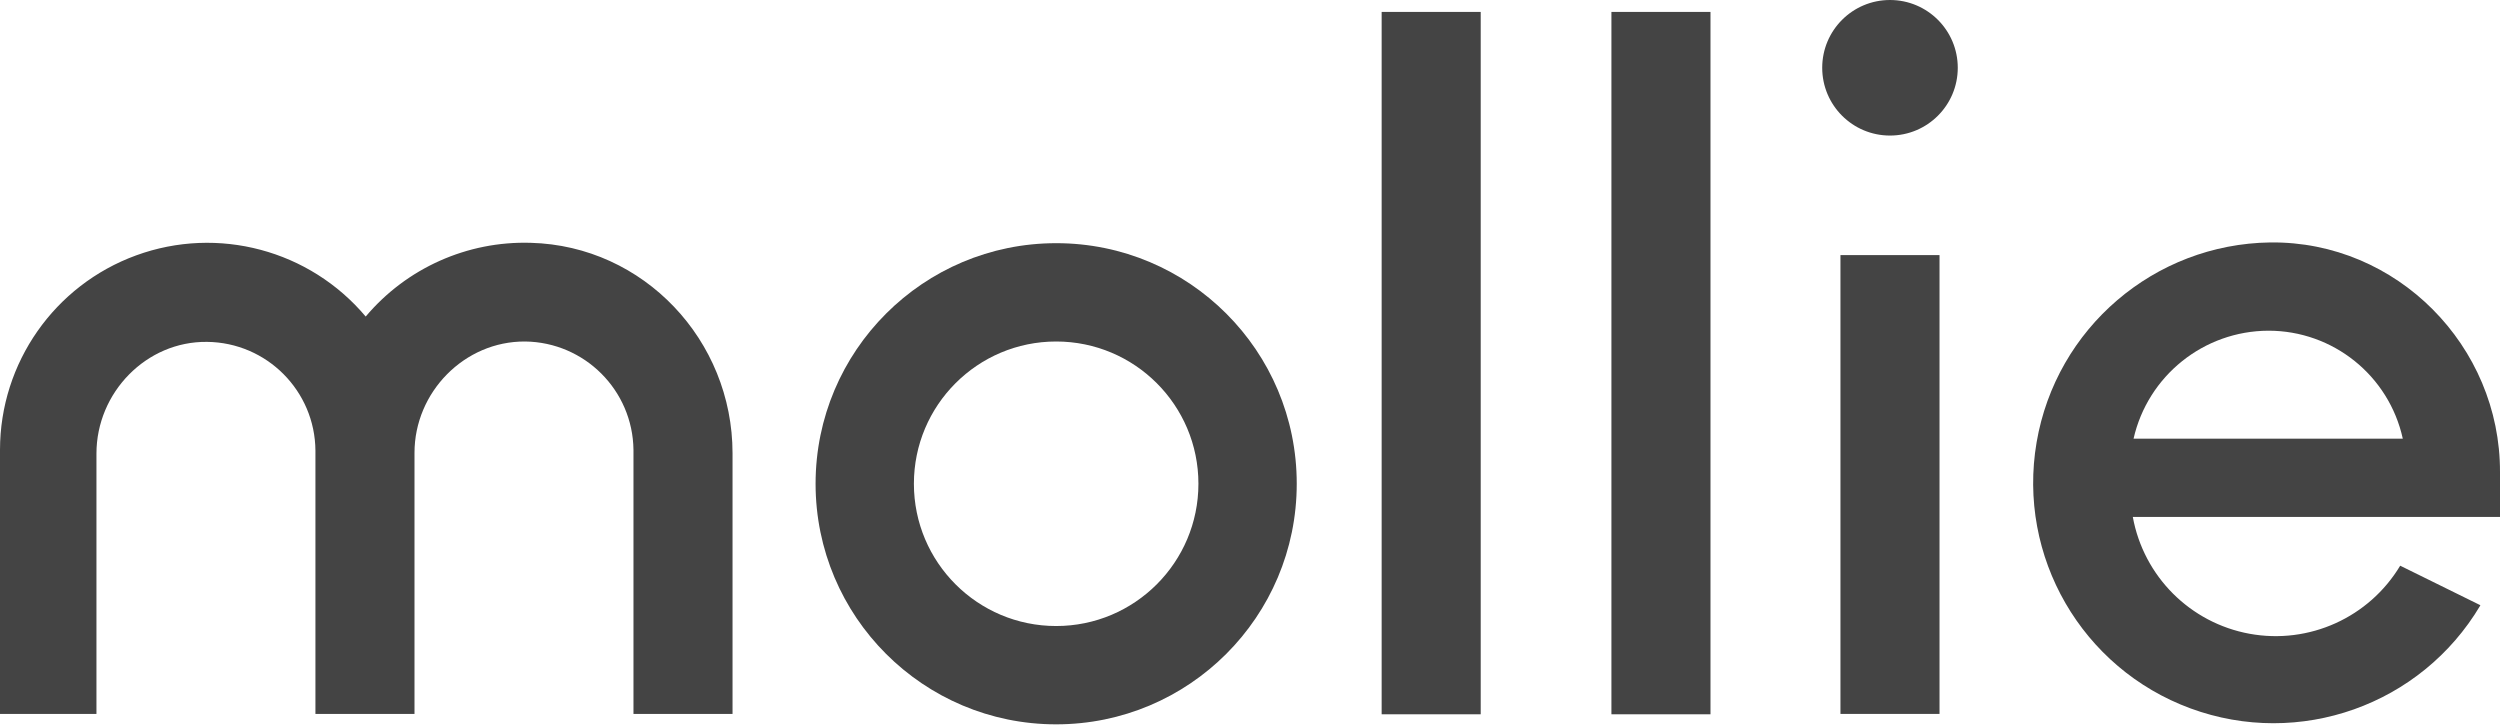
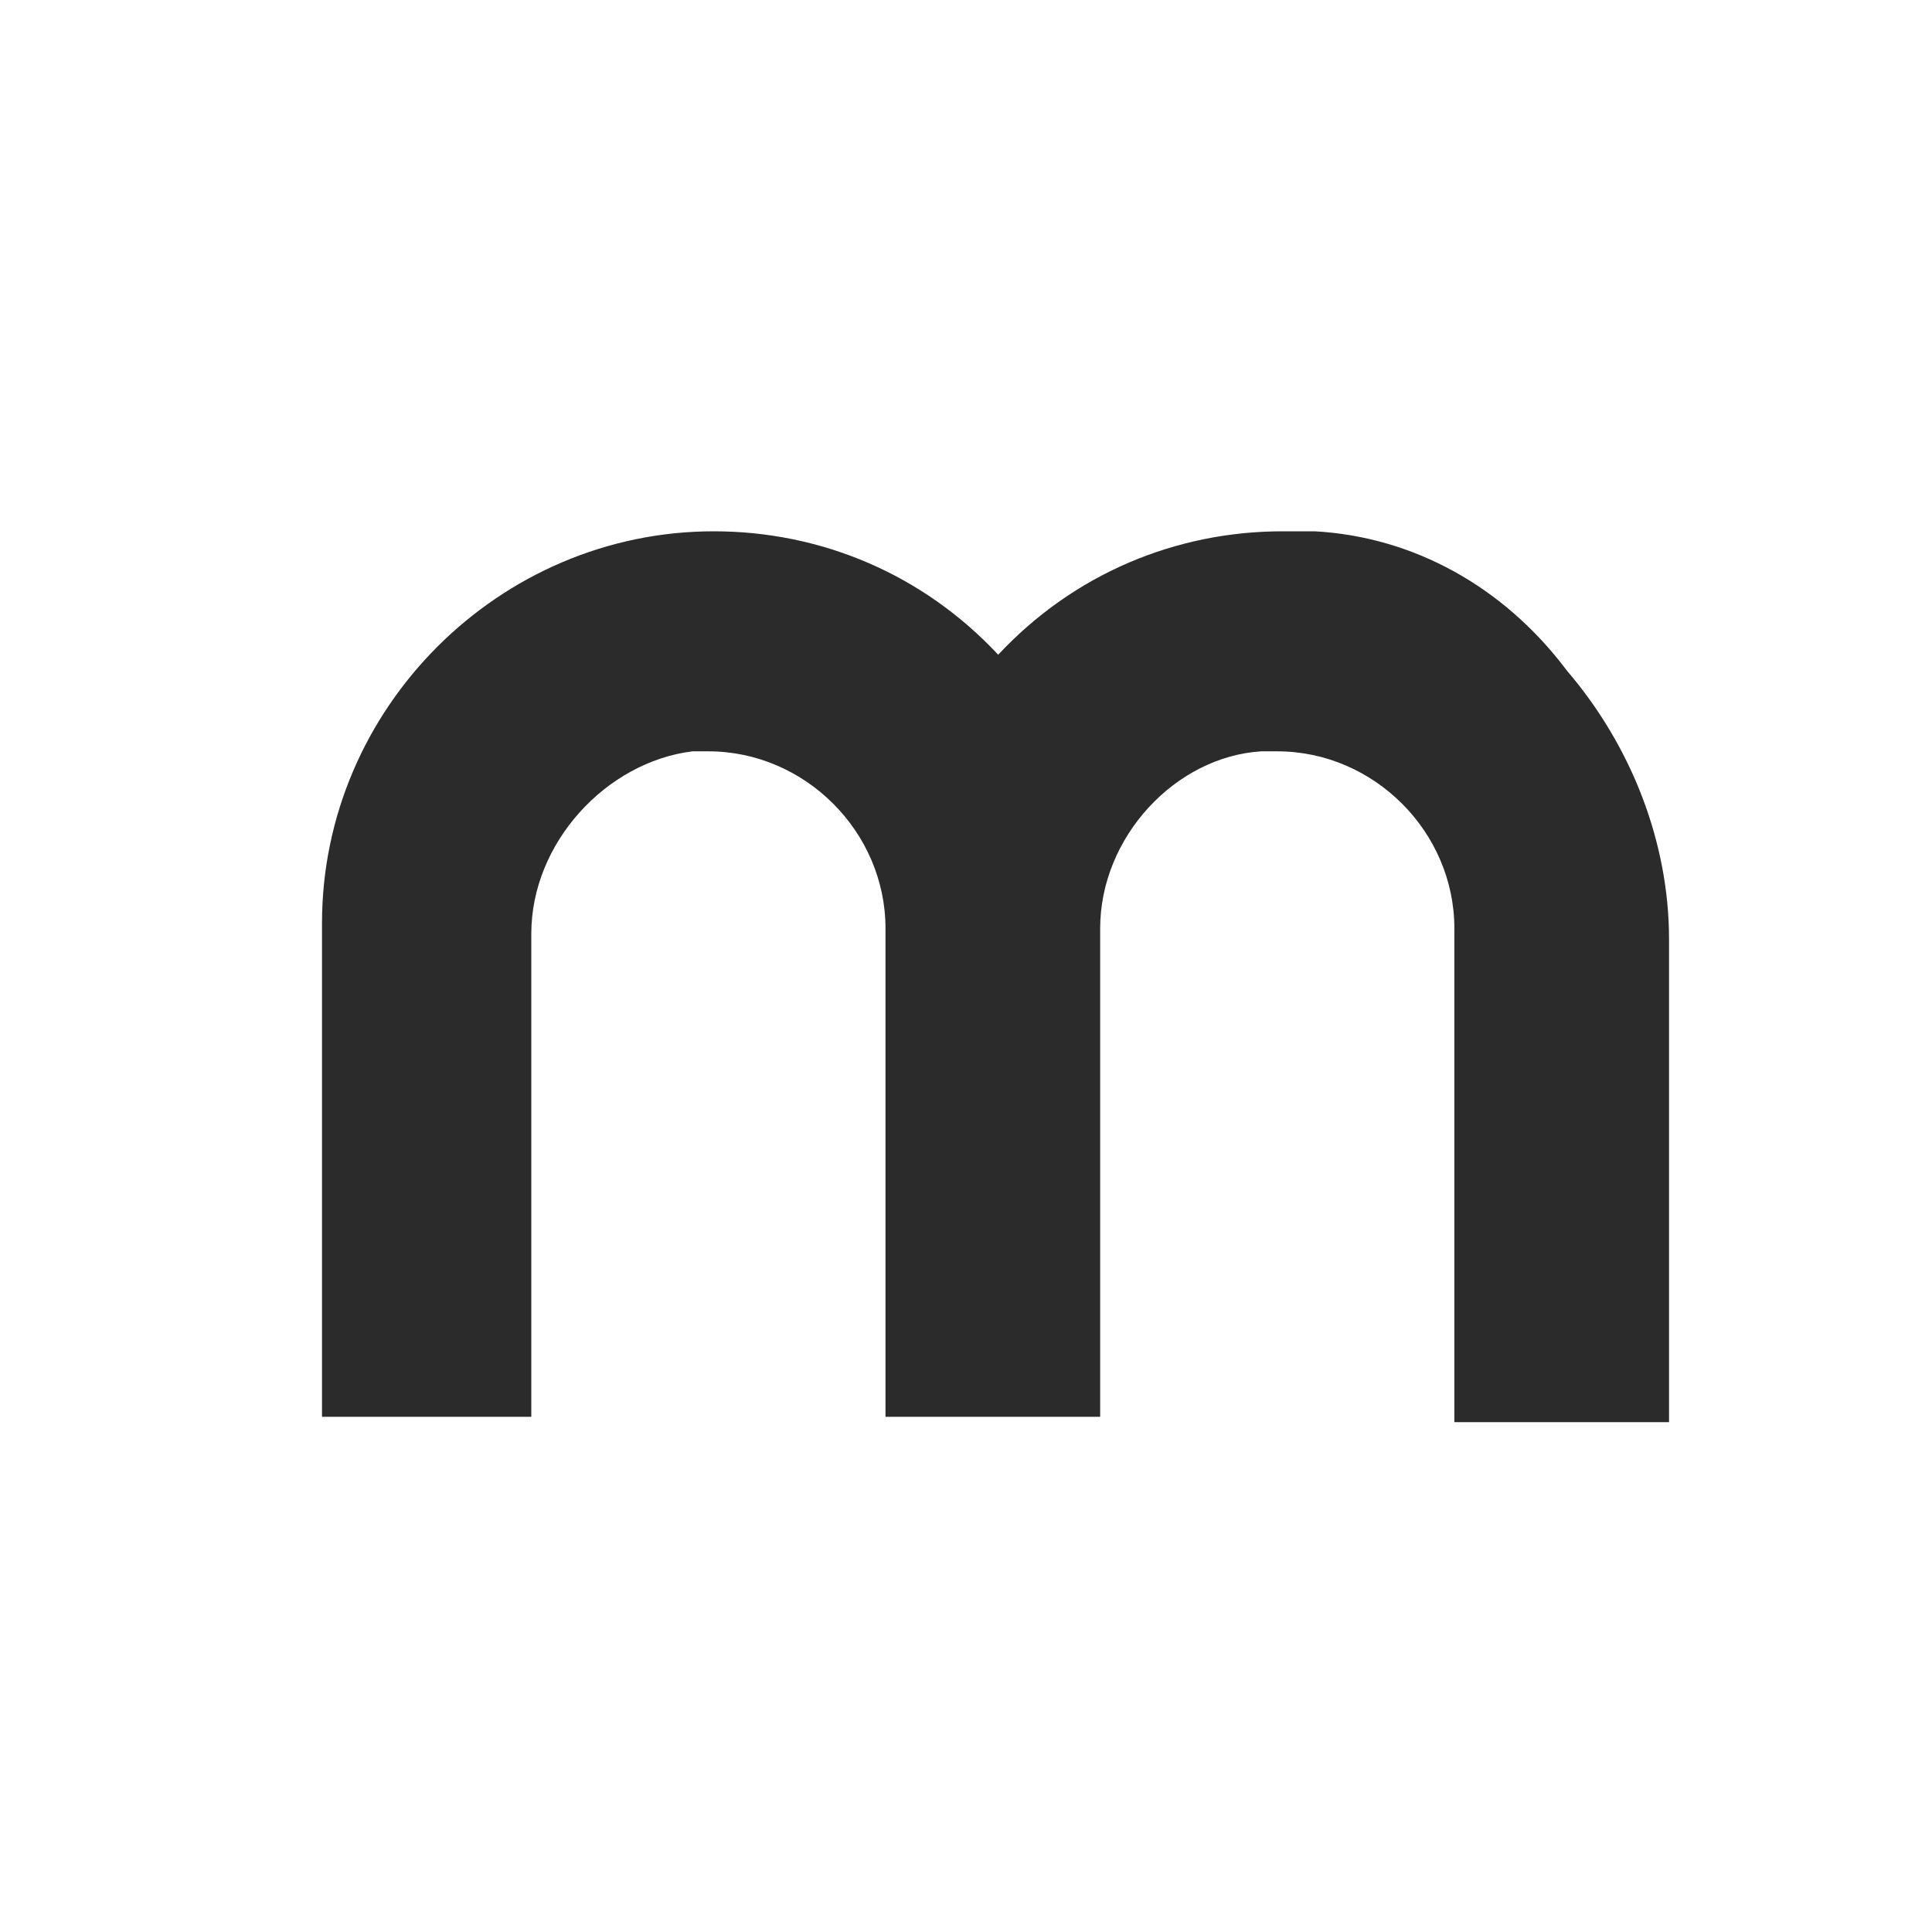
- <svg xmlns="http://www.w3.org/2000/svg" id="Layer_1" data-name="Layer 1" viewBox="0 0 671.3 194.5">
-   <g id="Layer_1-2" data-name="Layer 1">
-     <path d="M447.9,468.1a64.6,64.6,0,1,0,64.6,64.6A64.57,64.57,0,0,0,447.9,468.1Zm0,102.8a38.2,38.2,0,1,1,38.2-38.2A38.2,38.2,0,0,1,447.9,570.9Z" transform="translate(-164.3 -402.8)" style="fill:#444" />
-     <circle cx="507.5" cy="18.2" r="18.2" style="fill:#444" />
-     <path d="M361,524.5v70H334.4V523.6a29.45,29.45,0,0,0-29.1-29.1c-16.3-.1-29.7,13.6-29.7,29.9v70.1H249V523.8h0a29.41,29.41,0,0,0-29.1-29.2c-16.3-.2-29.7,13.6-29.7,30v69.9H164.3V523.6a55.64,55.64,0,0,1,98.2-35.8h0A55.76,55.76,0,0,1,306.8,468C337.2,468.8,361,494.2,361,524.5Z" transform="translate(-164.3 -402.8)" style="fill:#444" />
-     <rect x="371" y="3.2" width="26.6" height="188.6" style="fill:#444" />
-     <rect x="432.7" y="3.2" width="26.6" height="188.6" style="fill:#444" />
-     <rect x="494.2" y="68.5" width="26.6" height="123.2" style="fill:#444" />
-     <path d="M773.9,467.9a64.55,64.55,0,1,0,56.4,97.5v-0.1l-21.5-10.6A39,39,0,0,1,737,541.6h98.6v-12C835.7,495.7,807.9,467.5,773.9,467.9Zm-0.5,23.7a36.91,36.91,0,0,1,36.1,29H737.2A37.27,37.27,0,0,1,773.4,491.6Z" transform="translate(-164.3 -402.8)" style="fill:#444" />
+ <svg xmlns="http://www.w3.org/2000/svg" version="1.1" id="Layer_1" x="0px" y="0px" viewBox="0 0 36 36" style="enable-background:new 0 0 36 36;" xml:space="preserve">
+   <style type="text/css">
+ 	.st0{fill-rule:evenodd;clip-rule:evenodd;fill:#2B2B2B;}
+ </style>
+   <g>
+     <path class="st0" d="M24.5,9.9c-0.2,0-0.4,0-0.6,0c-2,0-3.9,0.8-5.3,2.3c-1.4-1.5-3.3-2.3-5.3-2.3c-4,0-7.3,3.3-7.3,7.3v9.2h3.9v-9   c0-1.7,1.4-3.2,3-3.4c0.1,0,0.2,0,0.3,0c1.8,0,3.3,1.5,3.3,3.3v9.1h4v-9.1c0-1.7,1.4-3.2,3-3.3c0.1,0,0.2,0,0.3,0   c1.8,0,3.3,1.5,3.3,3.3v9.2h4v-9c0-1.8-0.7-3.6-1.9-5C28,10.9,26.3,10,24.5,9.9z" />
  </g>
</svg>
